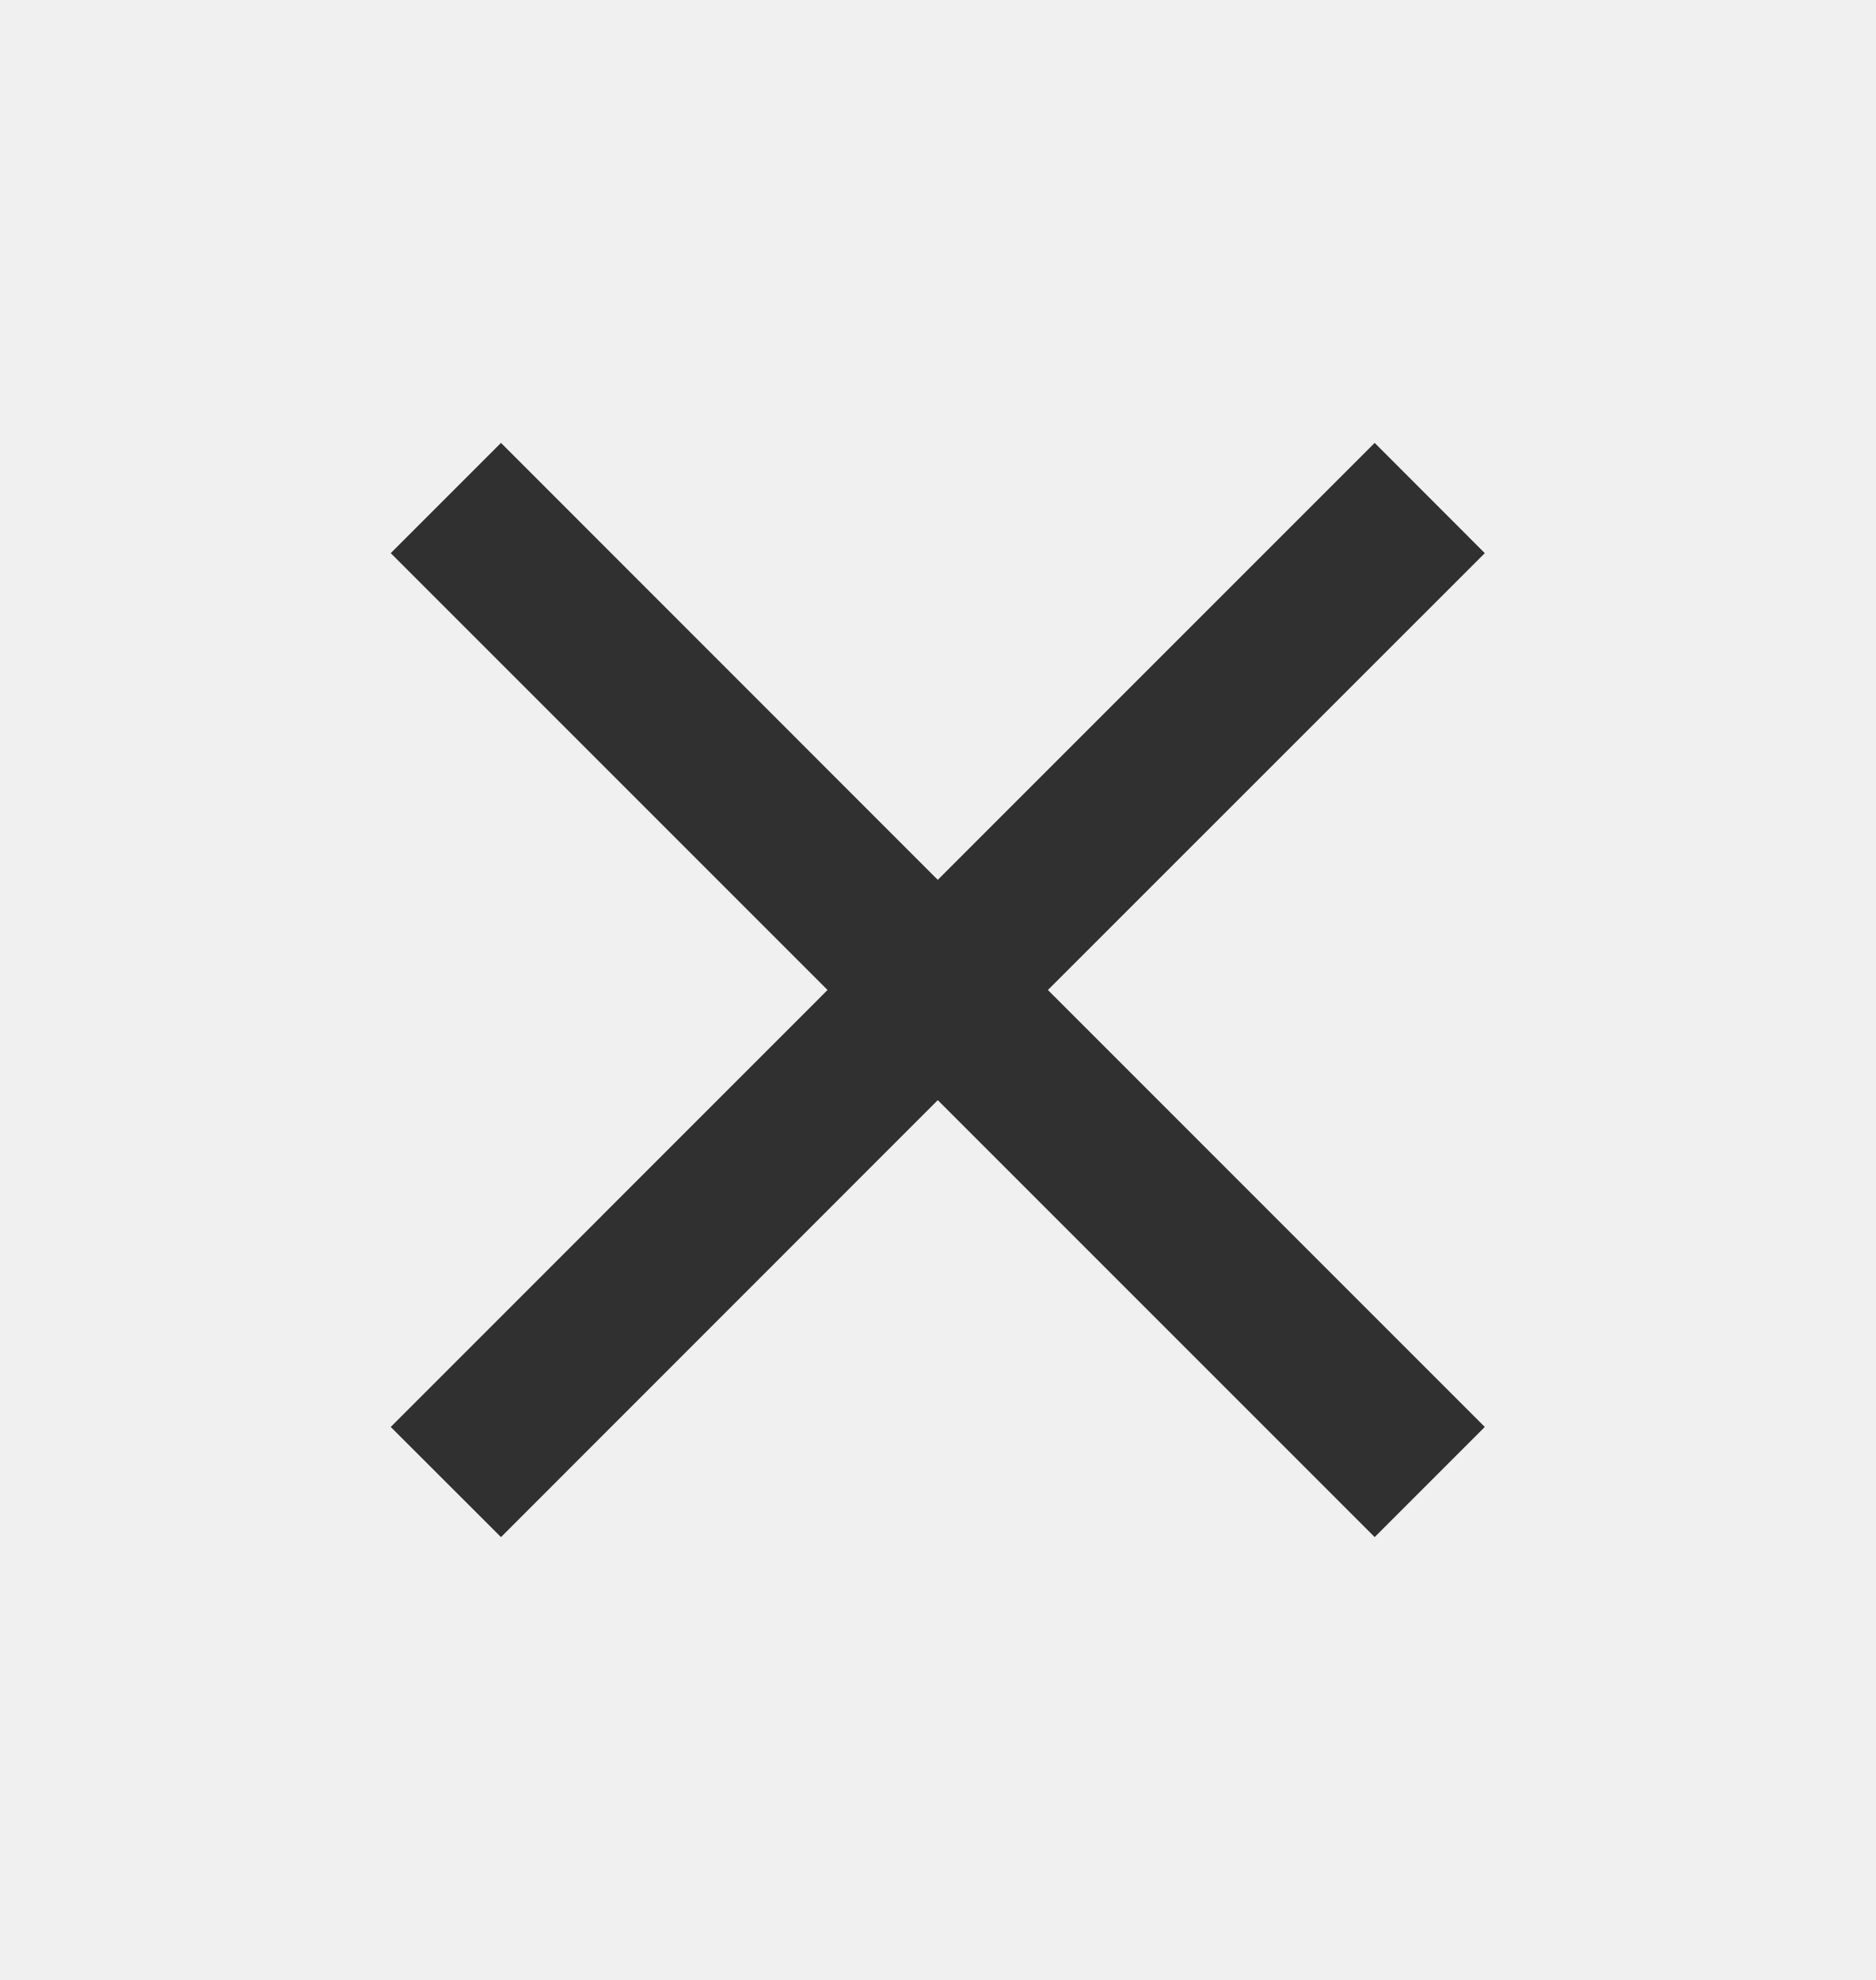
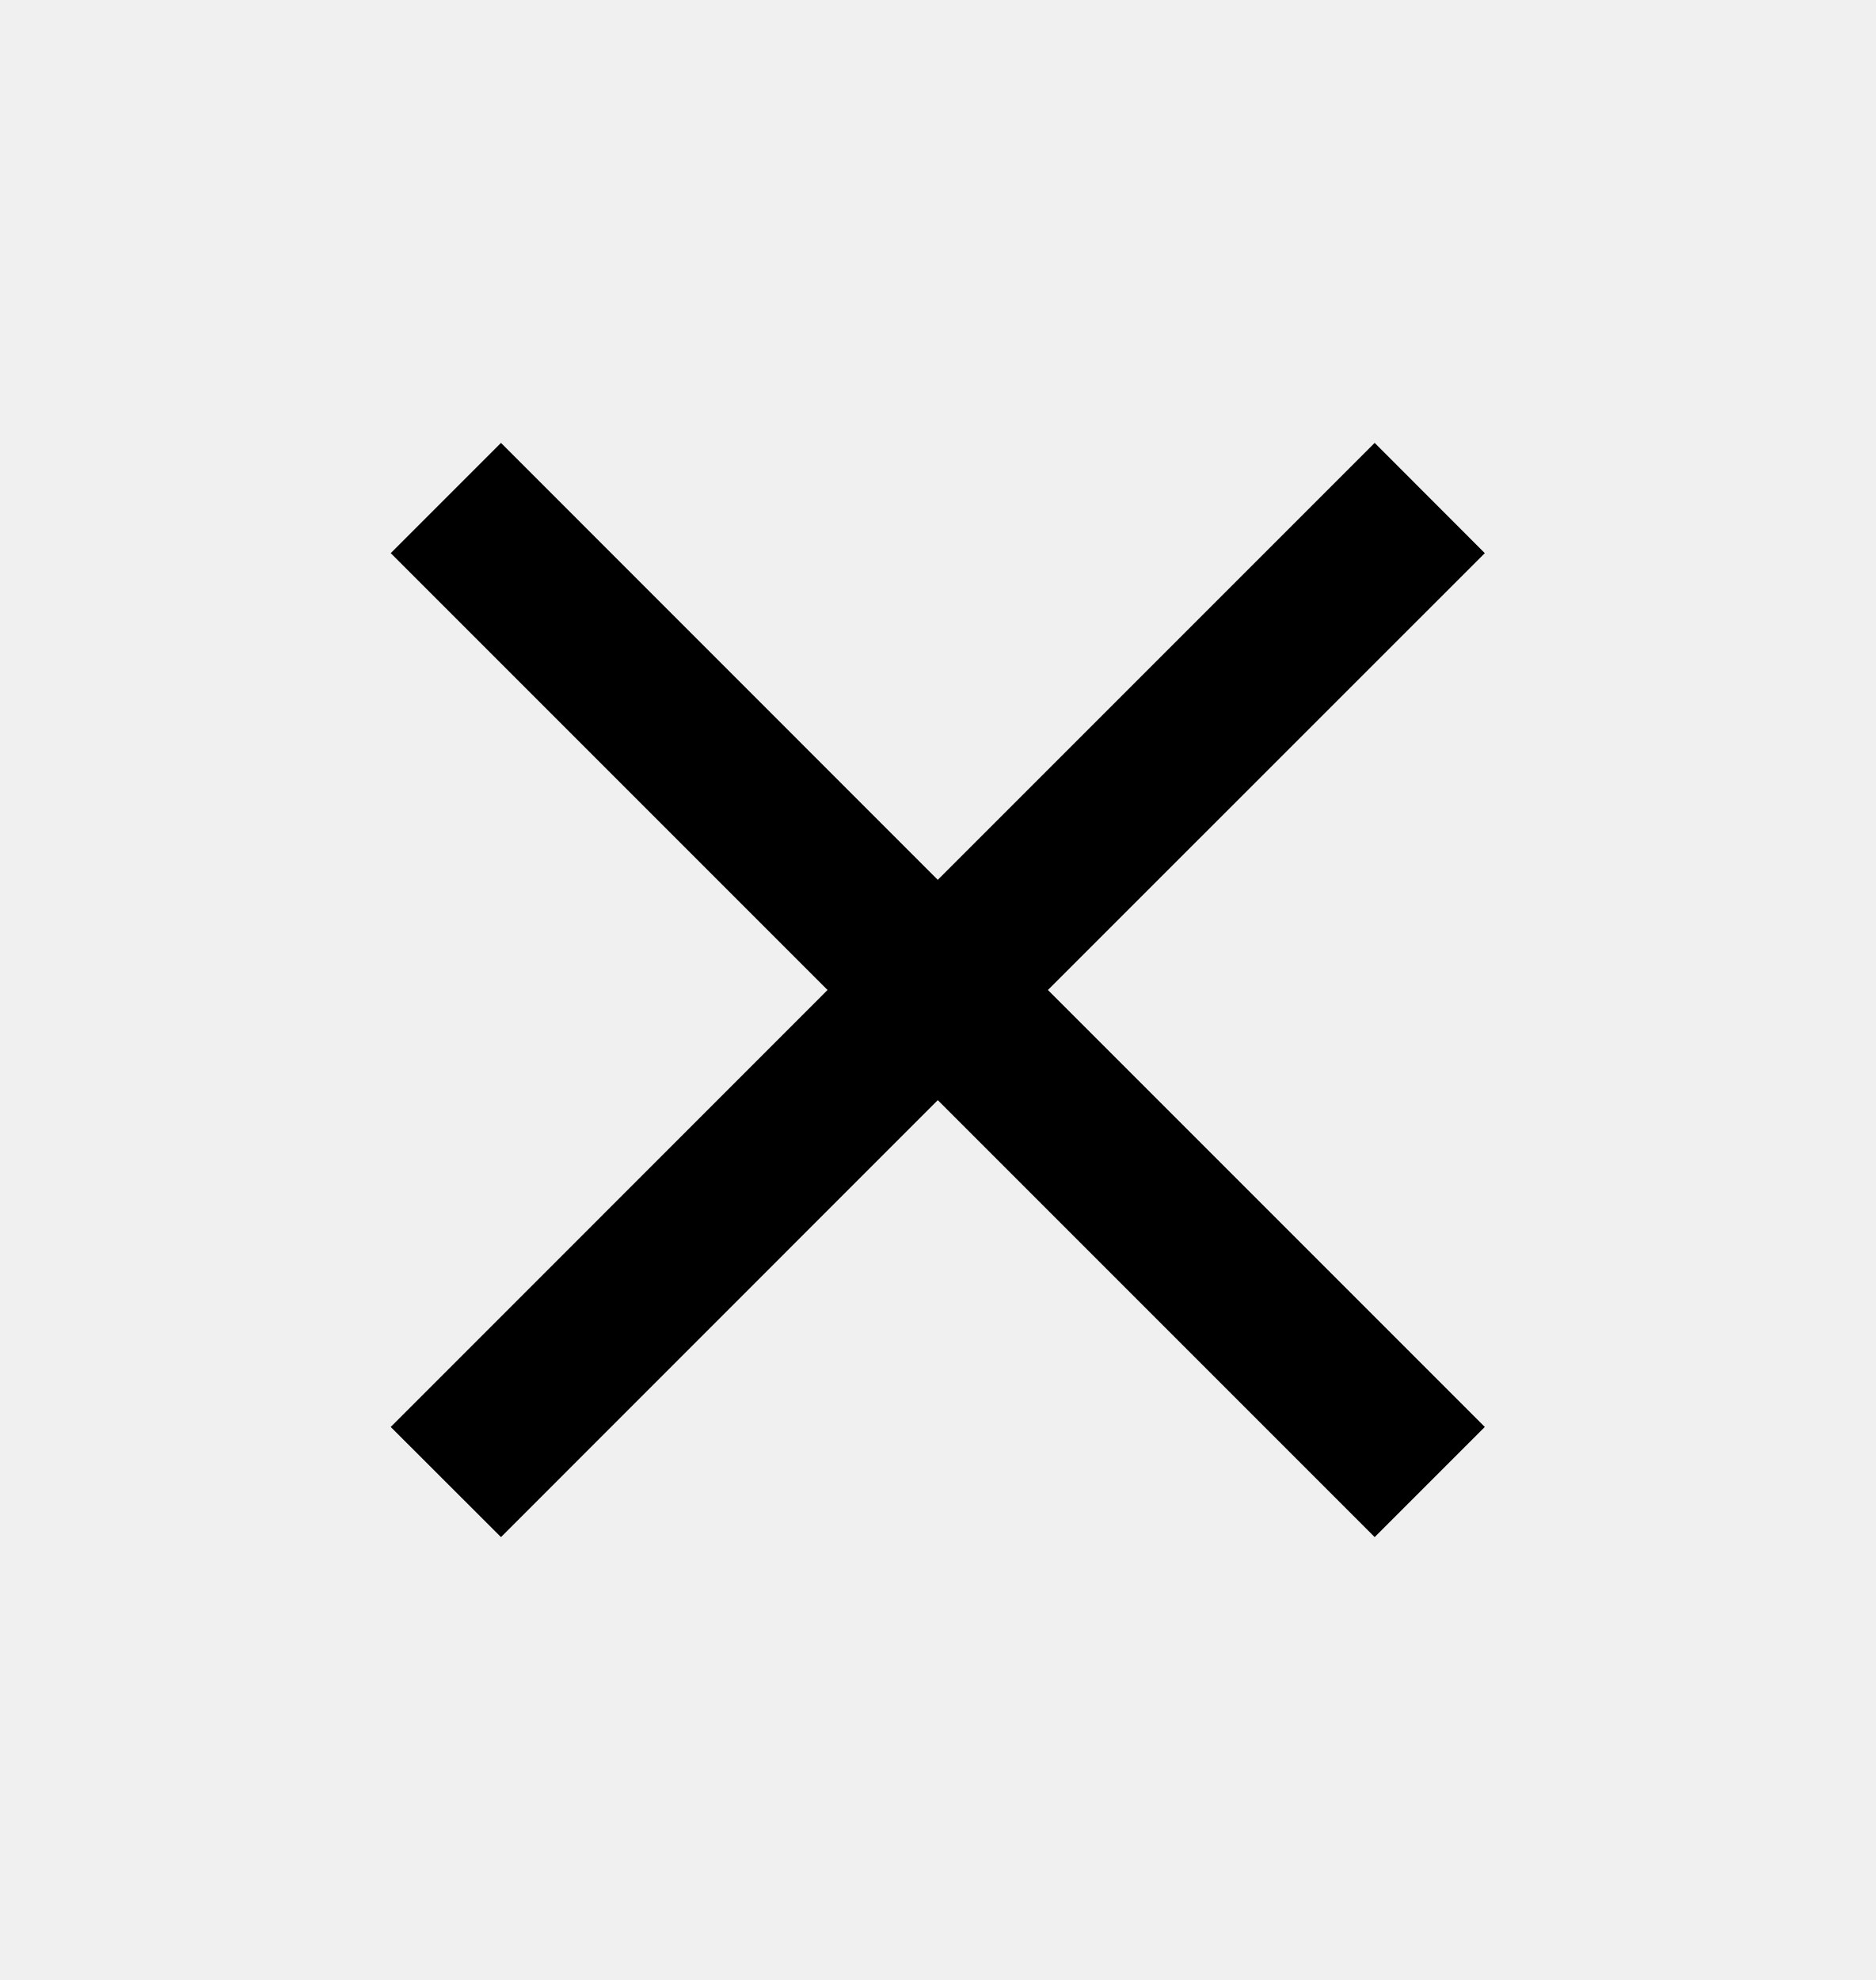
<svg xmlns="http://www.w3.org/2000/svg" width="18" height="19" viewBox="0 0 18 19" fill="none">
  <g id="clear" clip-path="url(#clip0_528_10608)">
-     <path id="Vector" d="M14.25 5.308L13.193 4.25L9 8.443L4.808 4.25L3.75 5.308L7.942 9.5L3.75 13.693L4.808 14.75L9 10.557L13.193 14.75L14.25 13.693L10.057 9.5L14.25 5.308Z" fill="black" fill-opacity="0.8" />
+     <path id="Vector" d="M14.25 5.308L13.193 4.25L9 8.443L4.808 4.25L3.75 5.308L7.942 9.5L3.75 13.693L4.808 14.75L9 10.557L13.193 14.75L14.25 13.693L10.057 9.5L14.25 5.308Z" fill="black" fill-opacity="1" />
  </g>
  <defs>
    <clipPath id="clip0_528_10608">
      <rect width="18" height="18" fill="white" transform="translate(0 0.5)" />
    </clipPath>
  </defs>
</svg>
